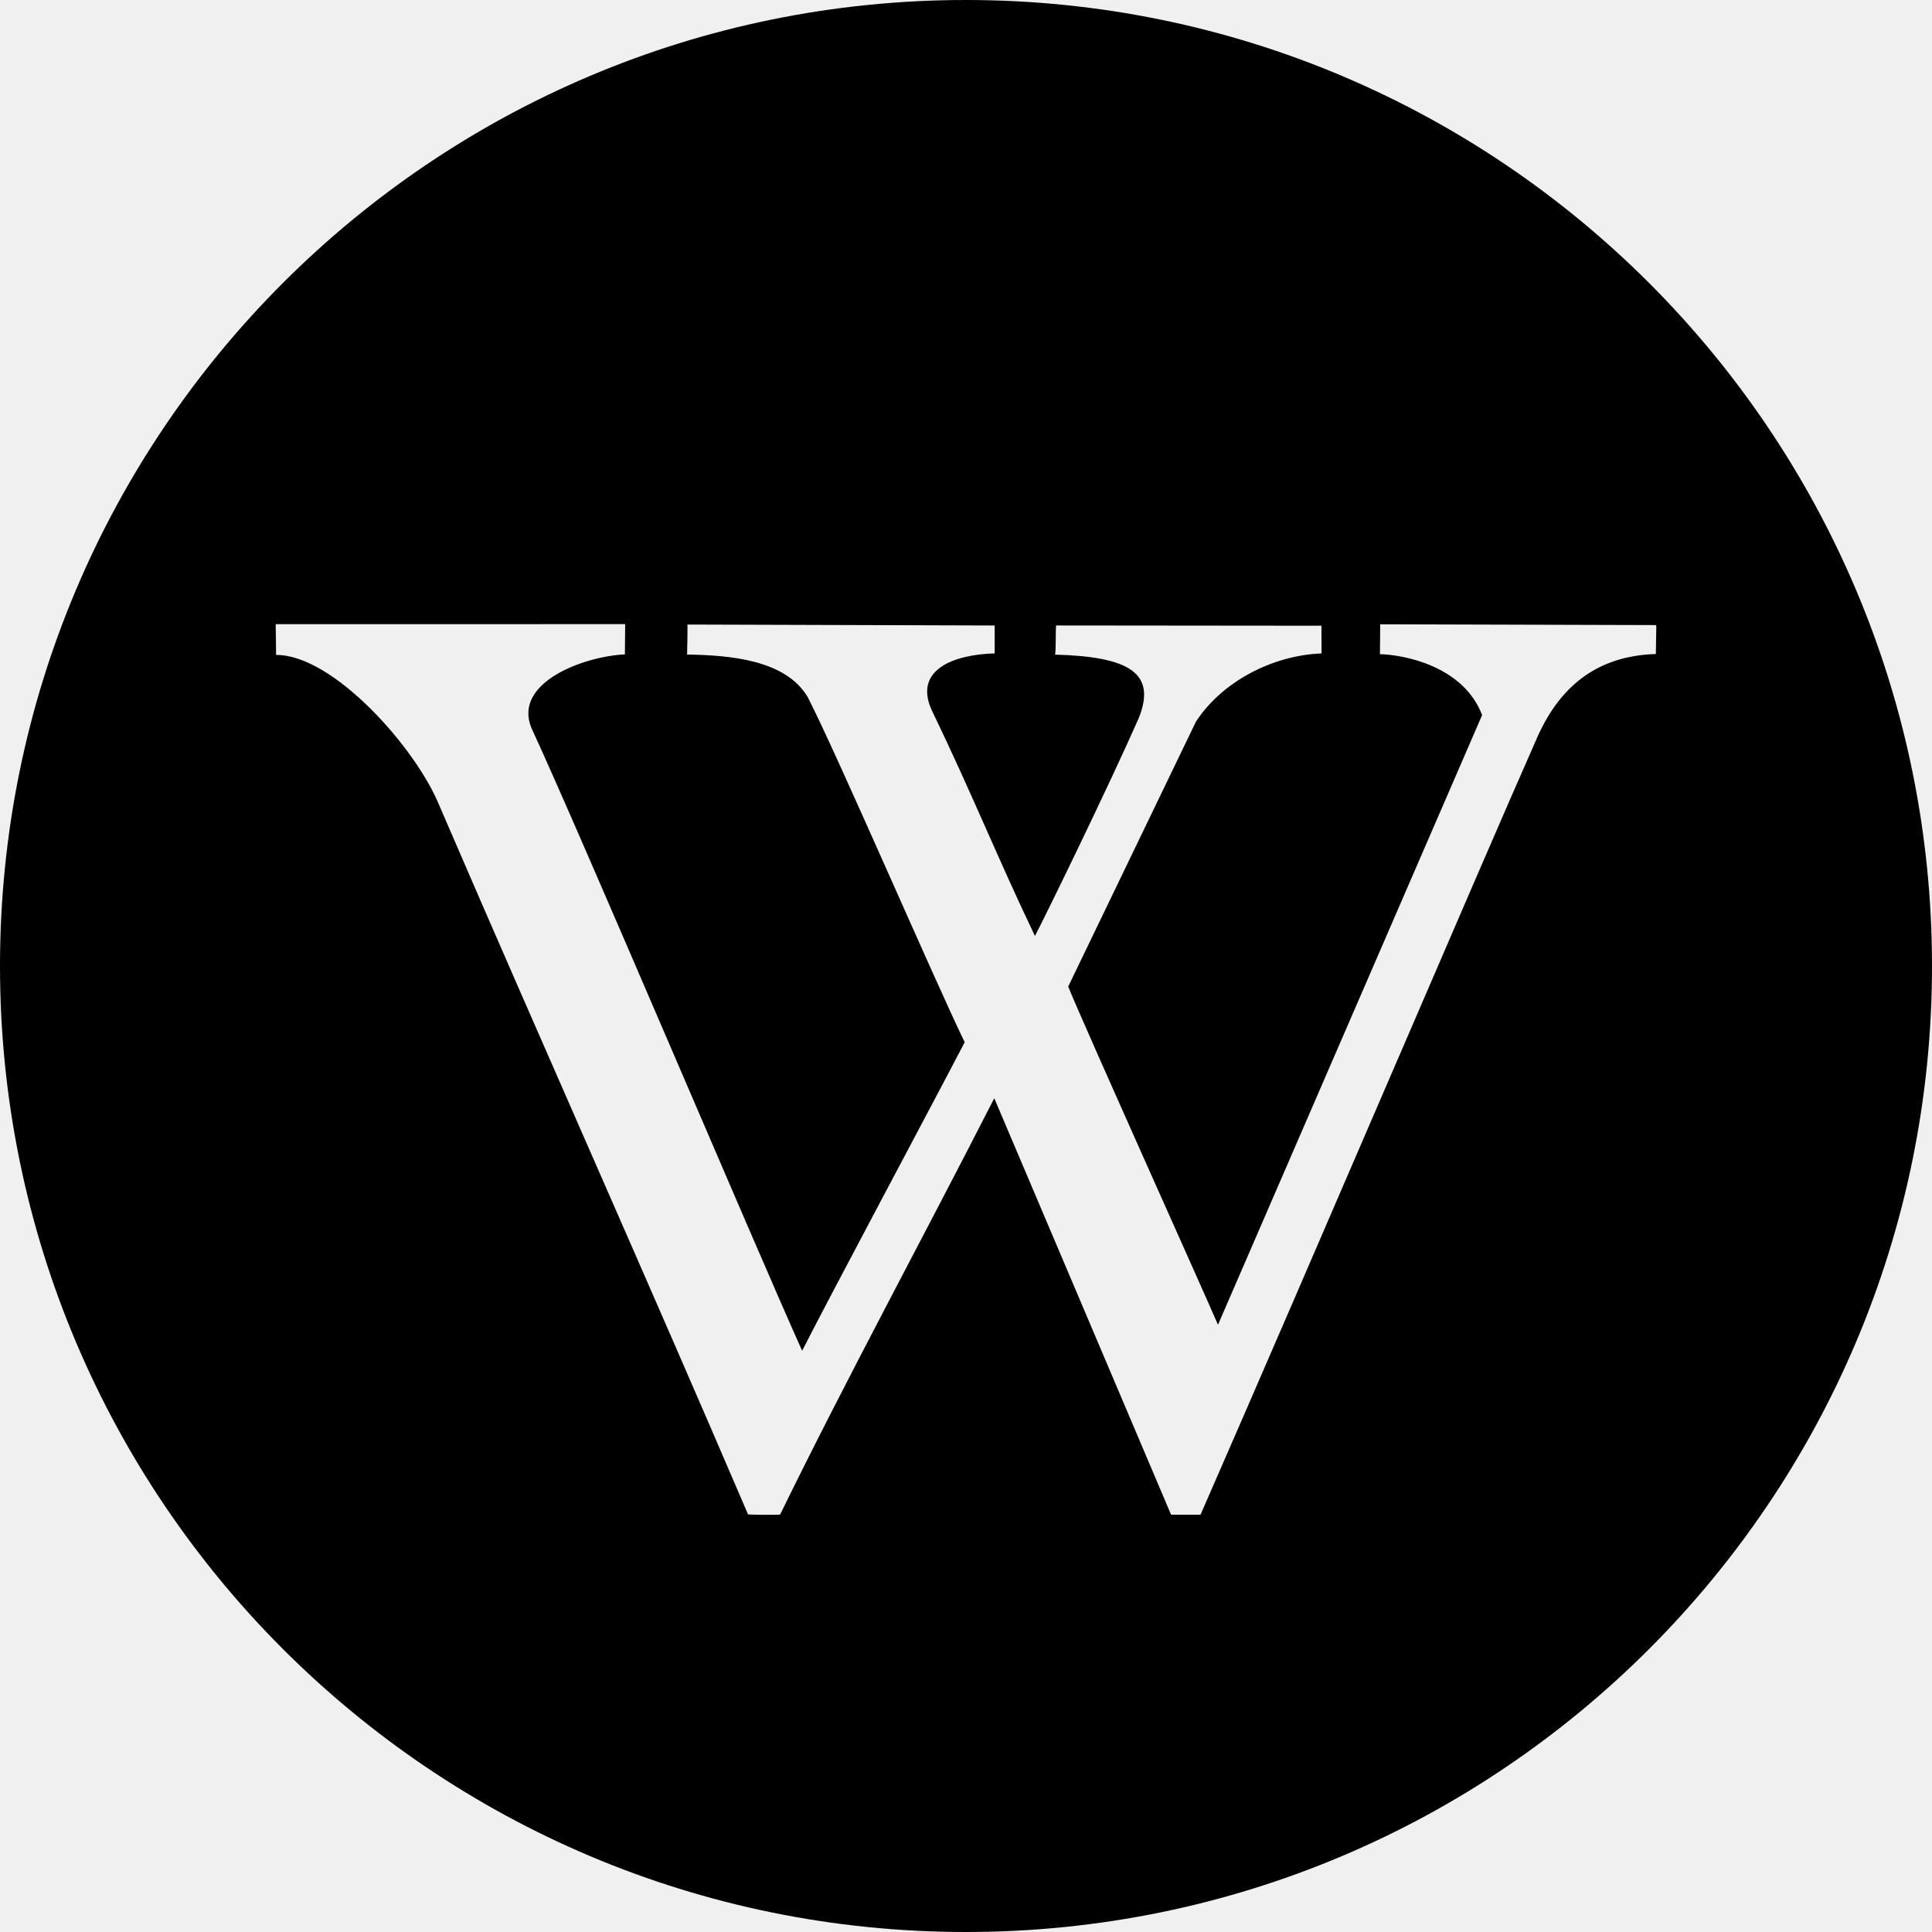
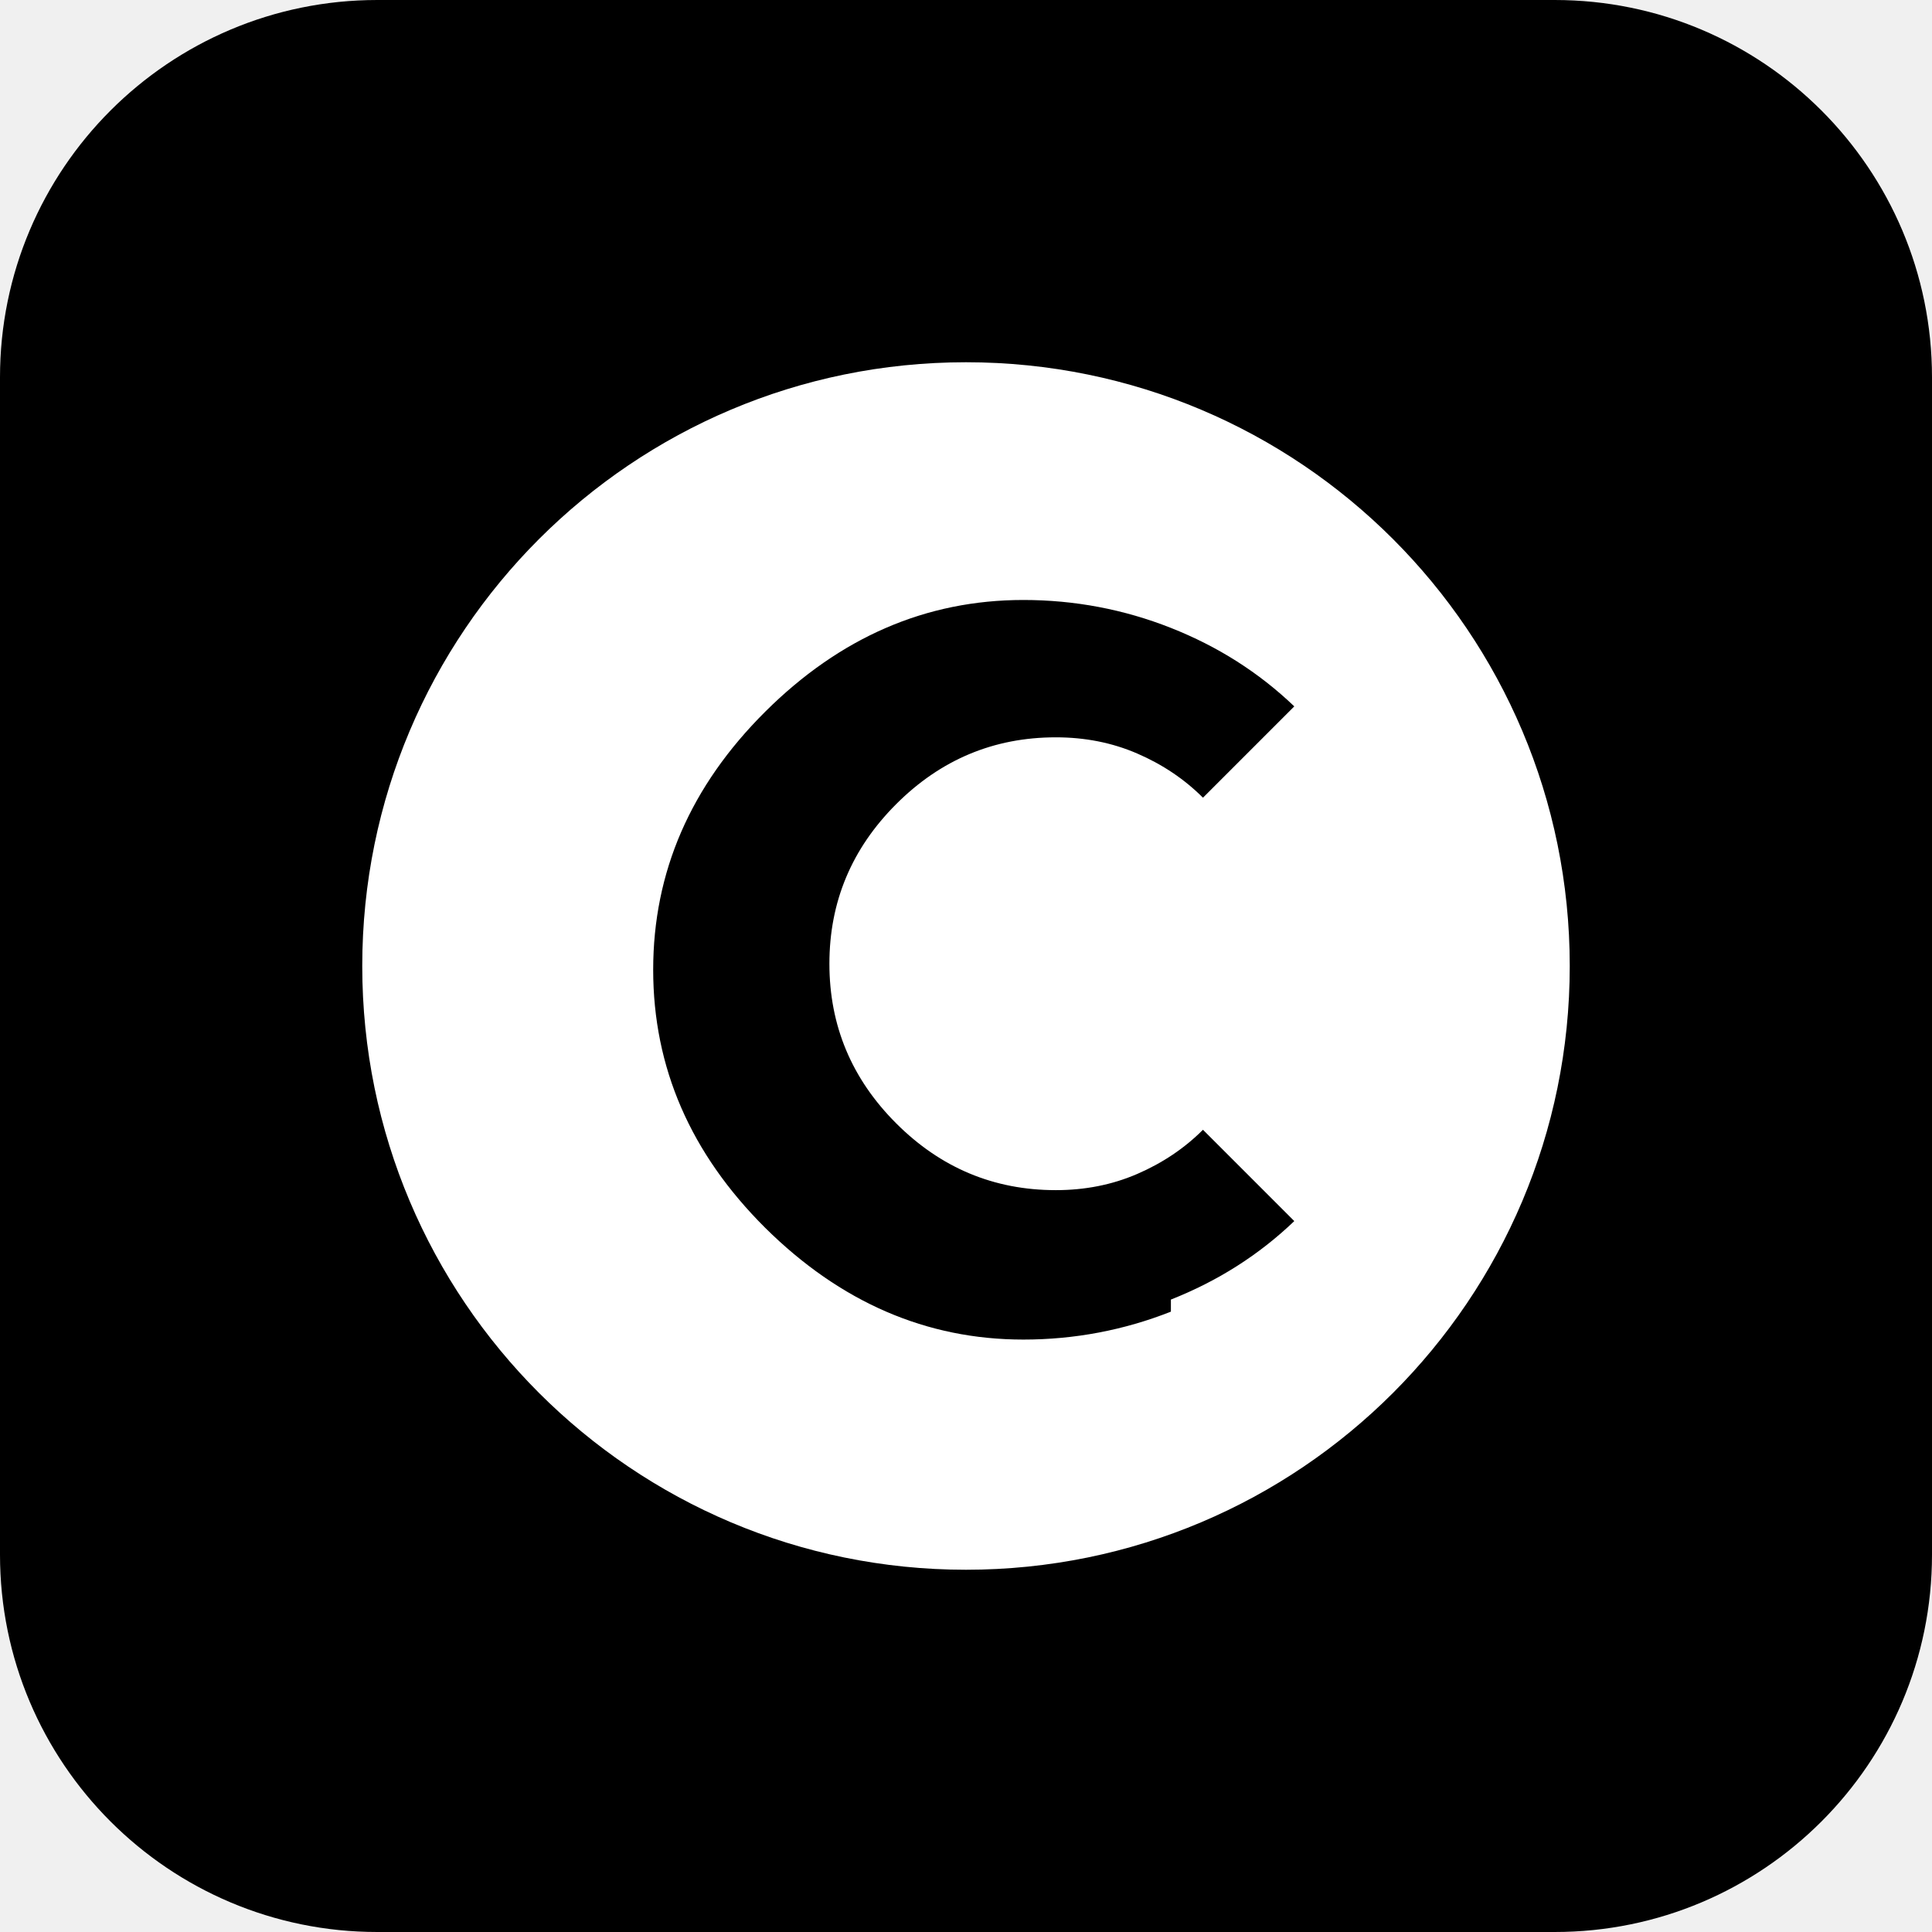
- <svg xmlns="http://www.w3.org/2000/svg" version="1.1" width="800px" height="800px">
-   <svg fill="#000000" version="1.1" id="SvgjsSvg1315" width="800px" height="800px" viewBox="0 0 97.75 97.75" xml:space="preserve">
-     <g>
-       <path d="M48.875,0C21.883,0,0,21.883,0,48.875S21.883,97.75,48.875,97.75S97.75,75.867,97.75,48.875S75.867,0,48.875,0z    M77.691,37.503c-2.779,6.28-11.279,26.171-16.951,39.136c-0.008,0.006-1.486-0.003-1.49-0.005l-8.945-21.069   c-3.545,6.953-7.473,14.181-10.832,21.059c-0.02,0.035-1.625,0.016-1.627-0.006c-5.135-11.986-10.459-23.893-15.621-35.87   c-1.195-2.928-5.387-7.637-8.256-7.61c0-0.34-0.016-1.099-0.02-1.558l17.682-0.002l-0.014,1.531   c-2.076,0.096-5.664,1.421-4.734,3.713c2.492,5.381,11.316,26.227,13.701,31.519c1.664-3.257,6.311-11.939,8.225-15.609   c-1.5-3.078-6.457-14.57-7.943-17.464c-1.121-1.887-3.934-2.118-6.1-2.151c0-0.483,0.025-0.855,0.016-1.518l15.543,0.048v1.412   c-2.104,0.058-4.096,0.841-3.193,2.853c2.091,4.34,3.312,7.43,5.231,11.444c0.613-1.176,3.755-7.622,5.253-11.024   c0.905-2.262-0.447-3.109-4.232-3.211c0.05-0.372,0.017-1.119,0.05-1.475l13.424,0.013l0.006,1.401   c-2.467,0.096-5.021,1.41-6.354,3.45l-6.464,13.406c0.709,1.773,6.924,15.58,7.578,17.111L74.988,36.18   c-0.951-2.497-3.984-3.055-5.17-3.082c0.008-0.398,0.01-1.005,0.012-1.512l13.951,0.04l0.02,0.07l-0.023,1.394   C80.717,33.183,78.824,34.82,77.691,37.503z" />
-     </g>
-   </svg>
-   <style>@media (prefers-color-scheme: light) { :root { filter: none; } }
- @media (prefers-color-scheme: dark) { :root { filter: none; } }
- </style>
+ <svg xmlns="http://www.w3.org/2000/svg" width="512" height="512" viewBox="0 0 512 512" fill="none">
+   <rect width="512" height="512" rx="100" fill="#000000" />
+   <path d="M256 96C167.6 96 96 167.6 96 256C96 344.4 167.6 416 256 416C344.4 416 416 344.4 416 256C416 167.6 344.4 96 256 96ZM310.3 347.6C297.9 352.5 284.8 355 271.2 355C245.5 355 222.7 345.1 202.8 325.4C183 305.7 173.1 282.9 173.1 257C173.1 231.1 183 208.3 202.8 188.6C222.6 168.9 245.4 159 271.2 159C284.8 159 297.9 161.5 310.3 166.4C322.7 171.3 333.6 178.2 343 187.2L318.8 211.4C313.9 206.5 308.1 202.6 301.4 199.7C294.7 196.8 287.5 195.4 279.8 195.4C263.4 195.4 249.3 201.3 237.5 213.1C225.7 224.9 219.8 239 219.8 255.4C219.8 271.8 225.7 285.9 237.5 297.7C249.3 309.5 263.4 315.4 279.8 315.4C287.5 315.4 294.7 314 301.4 311.1C308.1 308.2 313.9 304.3 318.8 299.4L343 323.6C333.6 332.6 322.7 339.5 310.3 344.4V347.6Z" fill="white" />
</svg>
